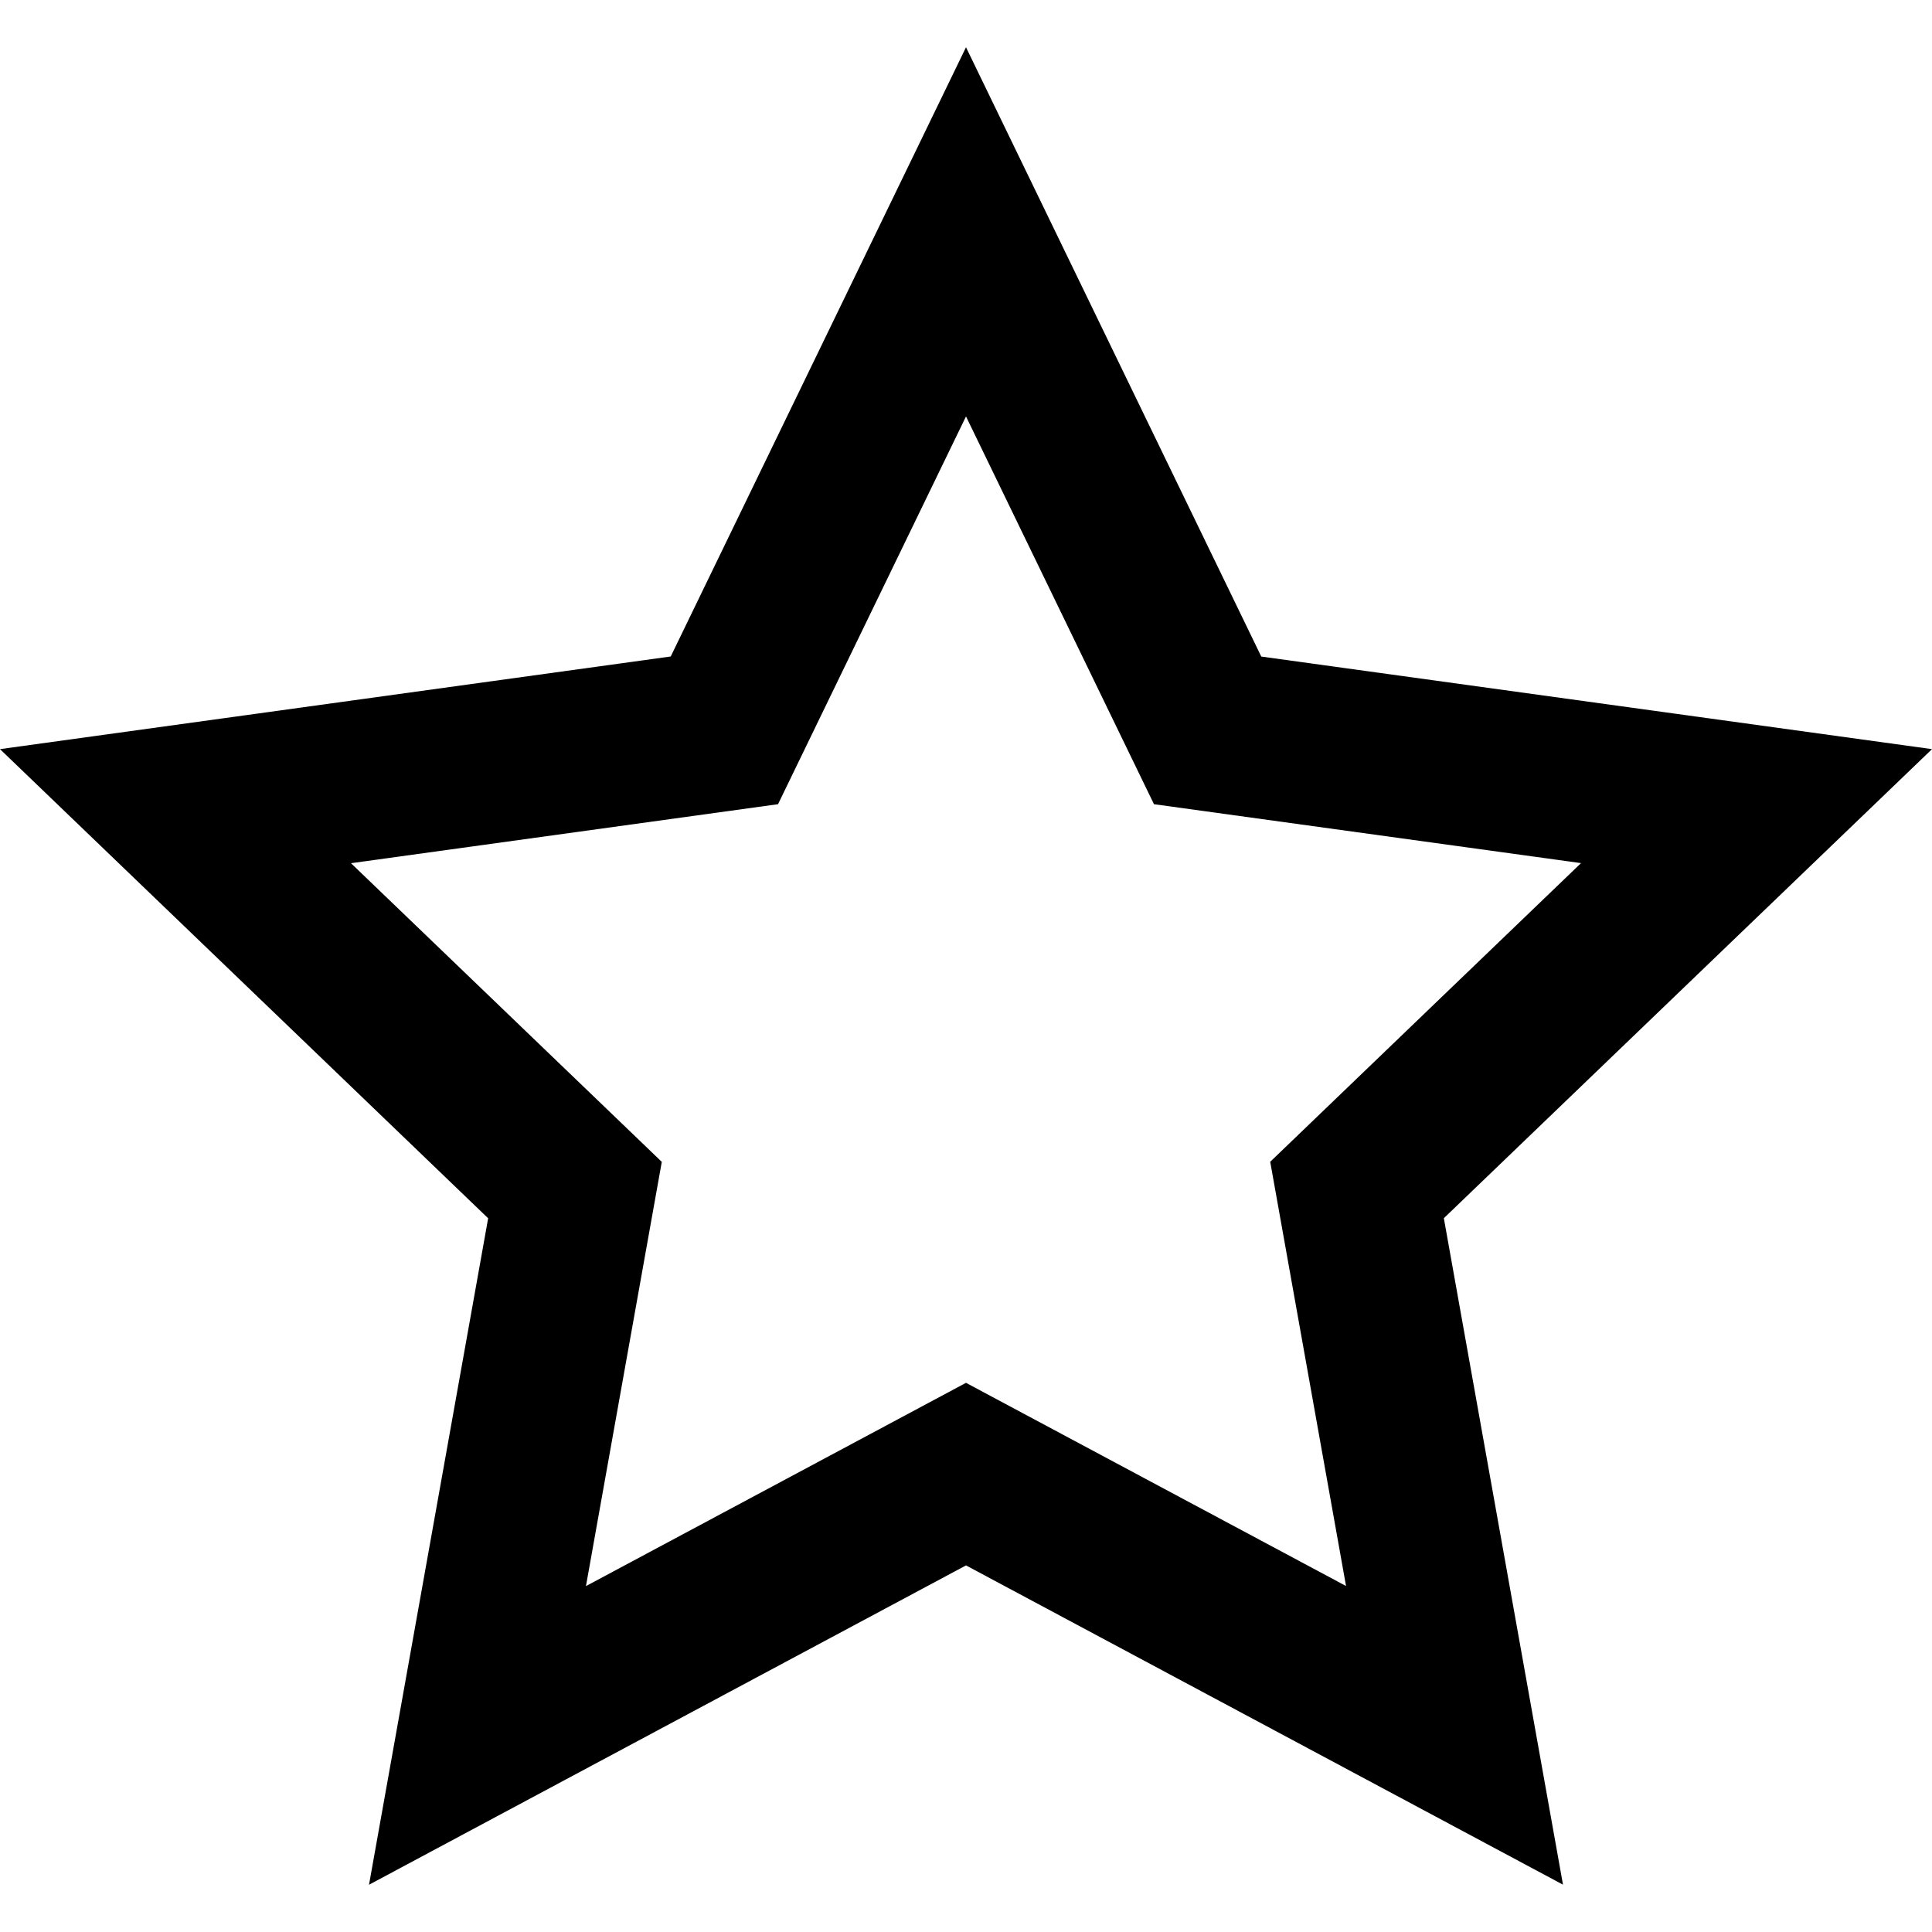
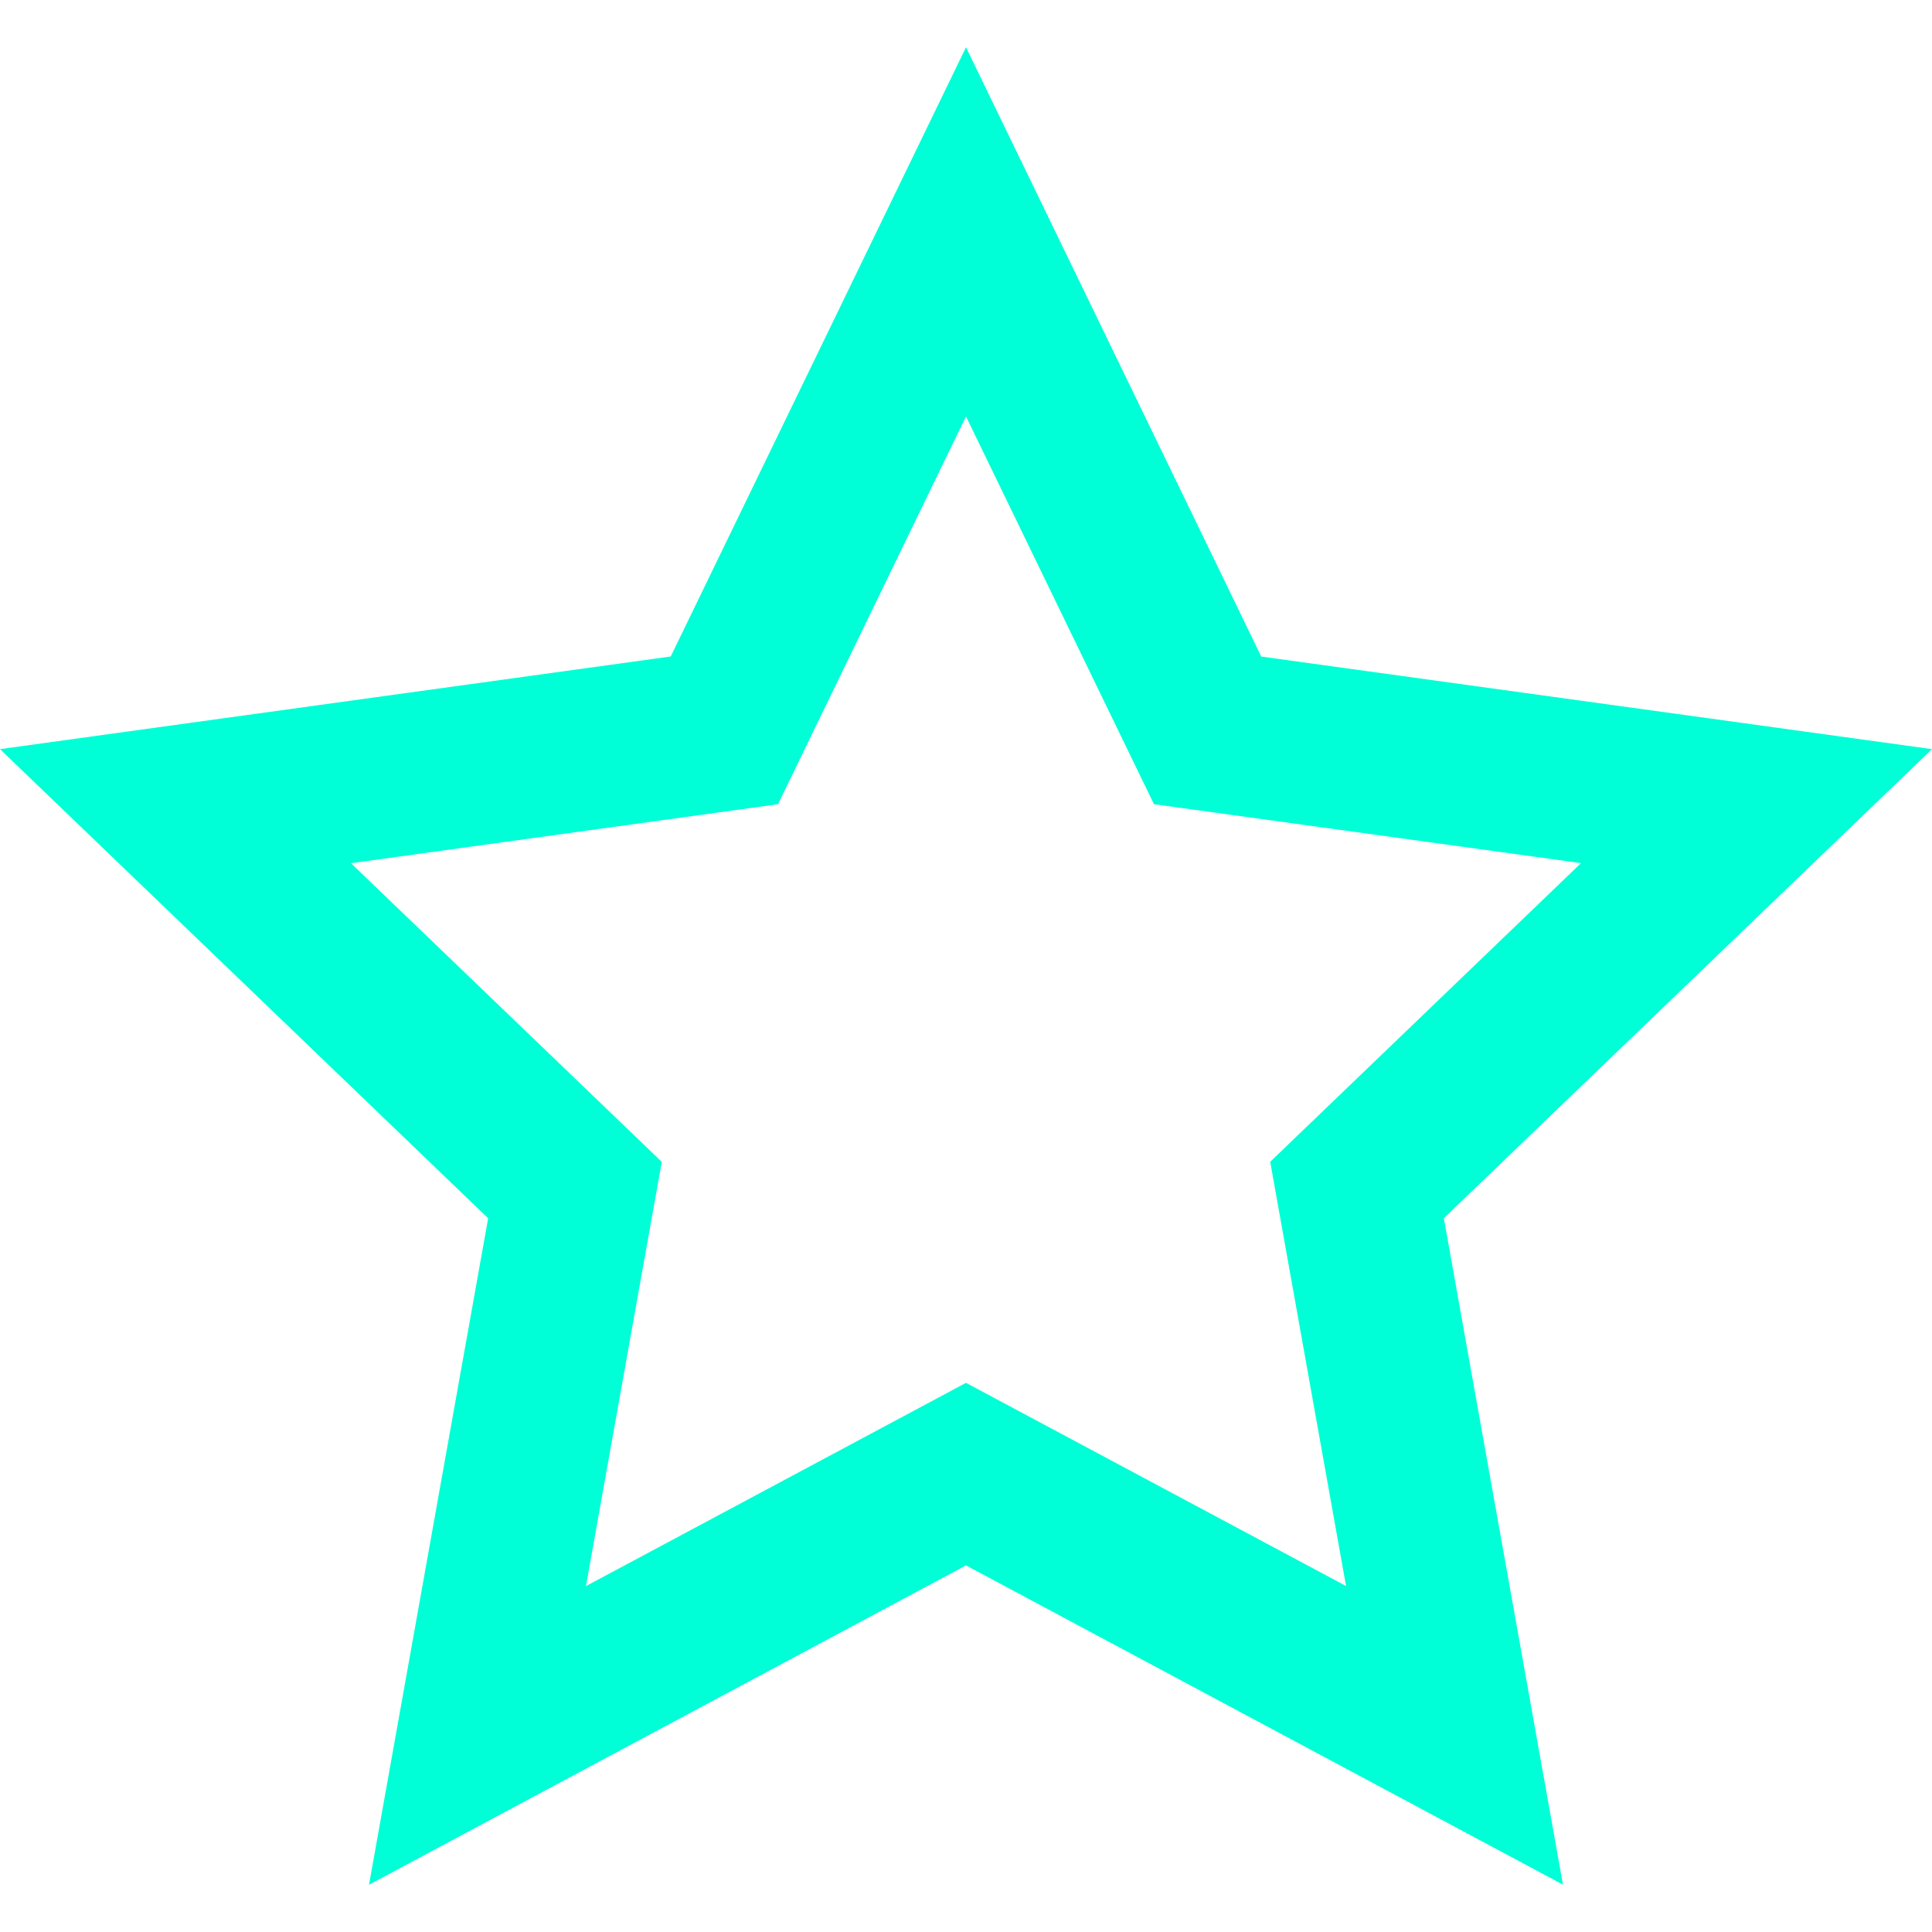
- <svg xmlns="http://www.w3.org/2000/svg" width="24" height="24" viewBox="0 0 24 24">
+ <svg xmlns="http://www.w3.org/2000/svg" fill="#00ffd7" width="24" height="24" viewBox="0 0 24 24">
  <path d="M12 5.173l2.335 4.817 5.305.732-3.861 3.71.942 5.27-4.721-2.524-4.721 2.525.942-5.27-3.861-3.71 5.305-.733 2.335-4.817zm0-4.586l-3.668 7.568-8.332 1.151 6.064 5.828-1.48 8.279 7.416-3.967 7.416 3.966-1.48-8.279 6.064-5.827-8.332-1.15-3.668-7.569z" />
</svg>
